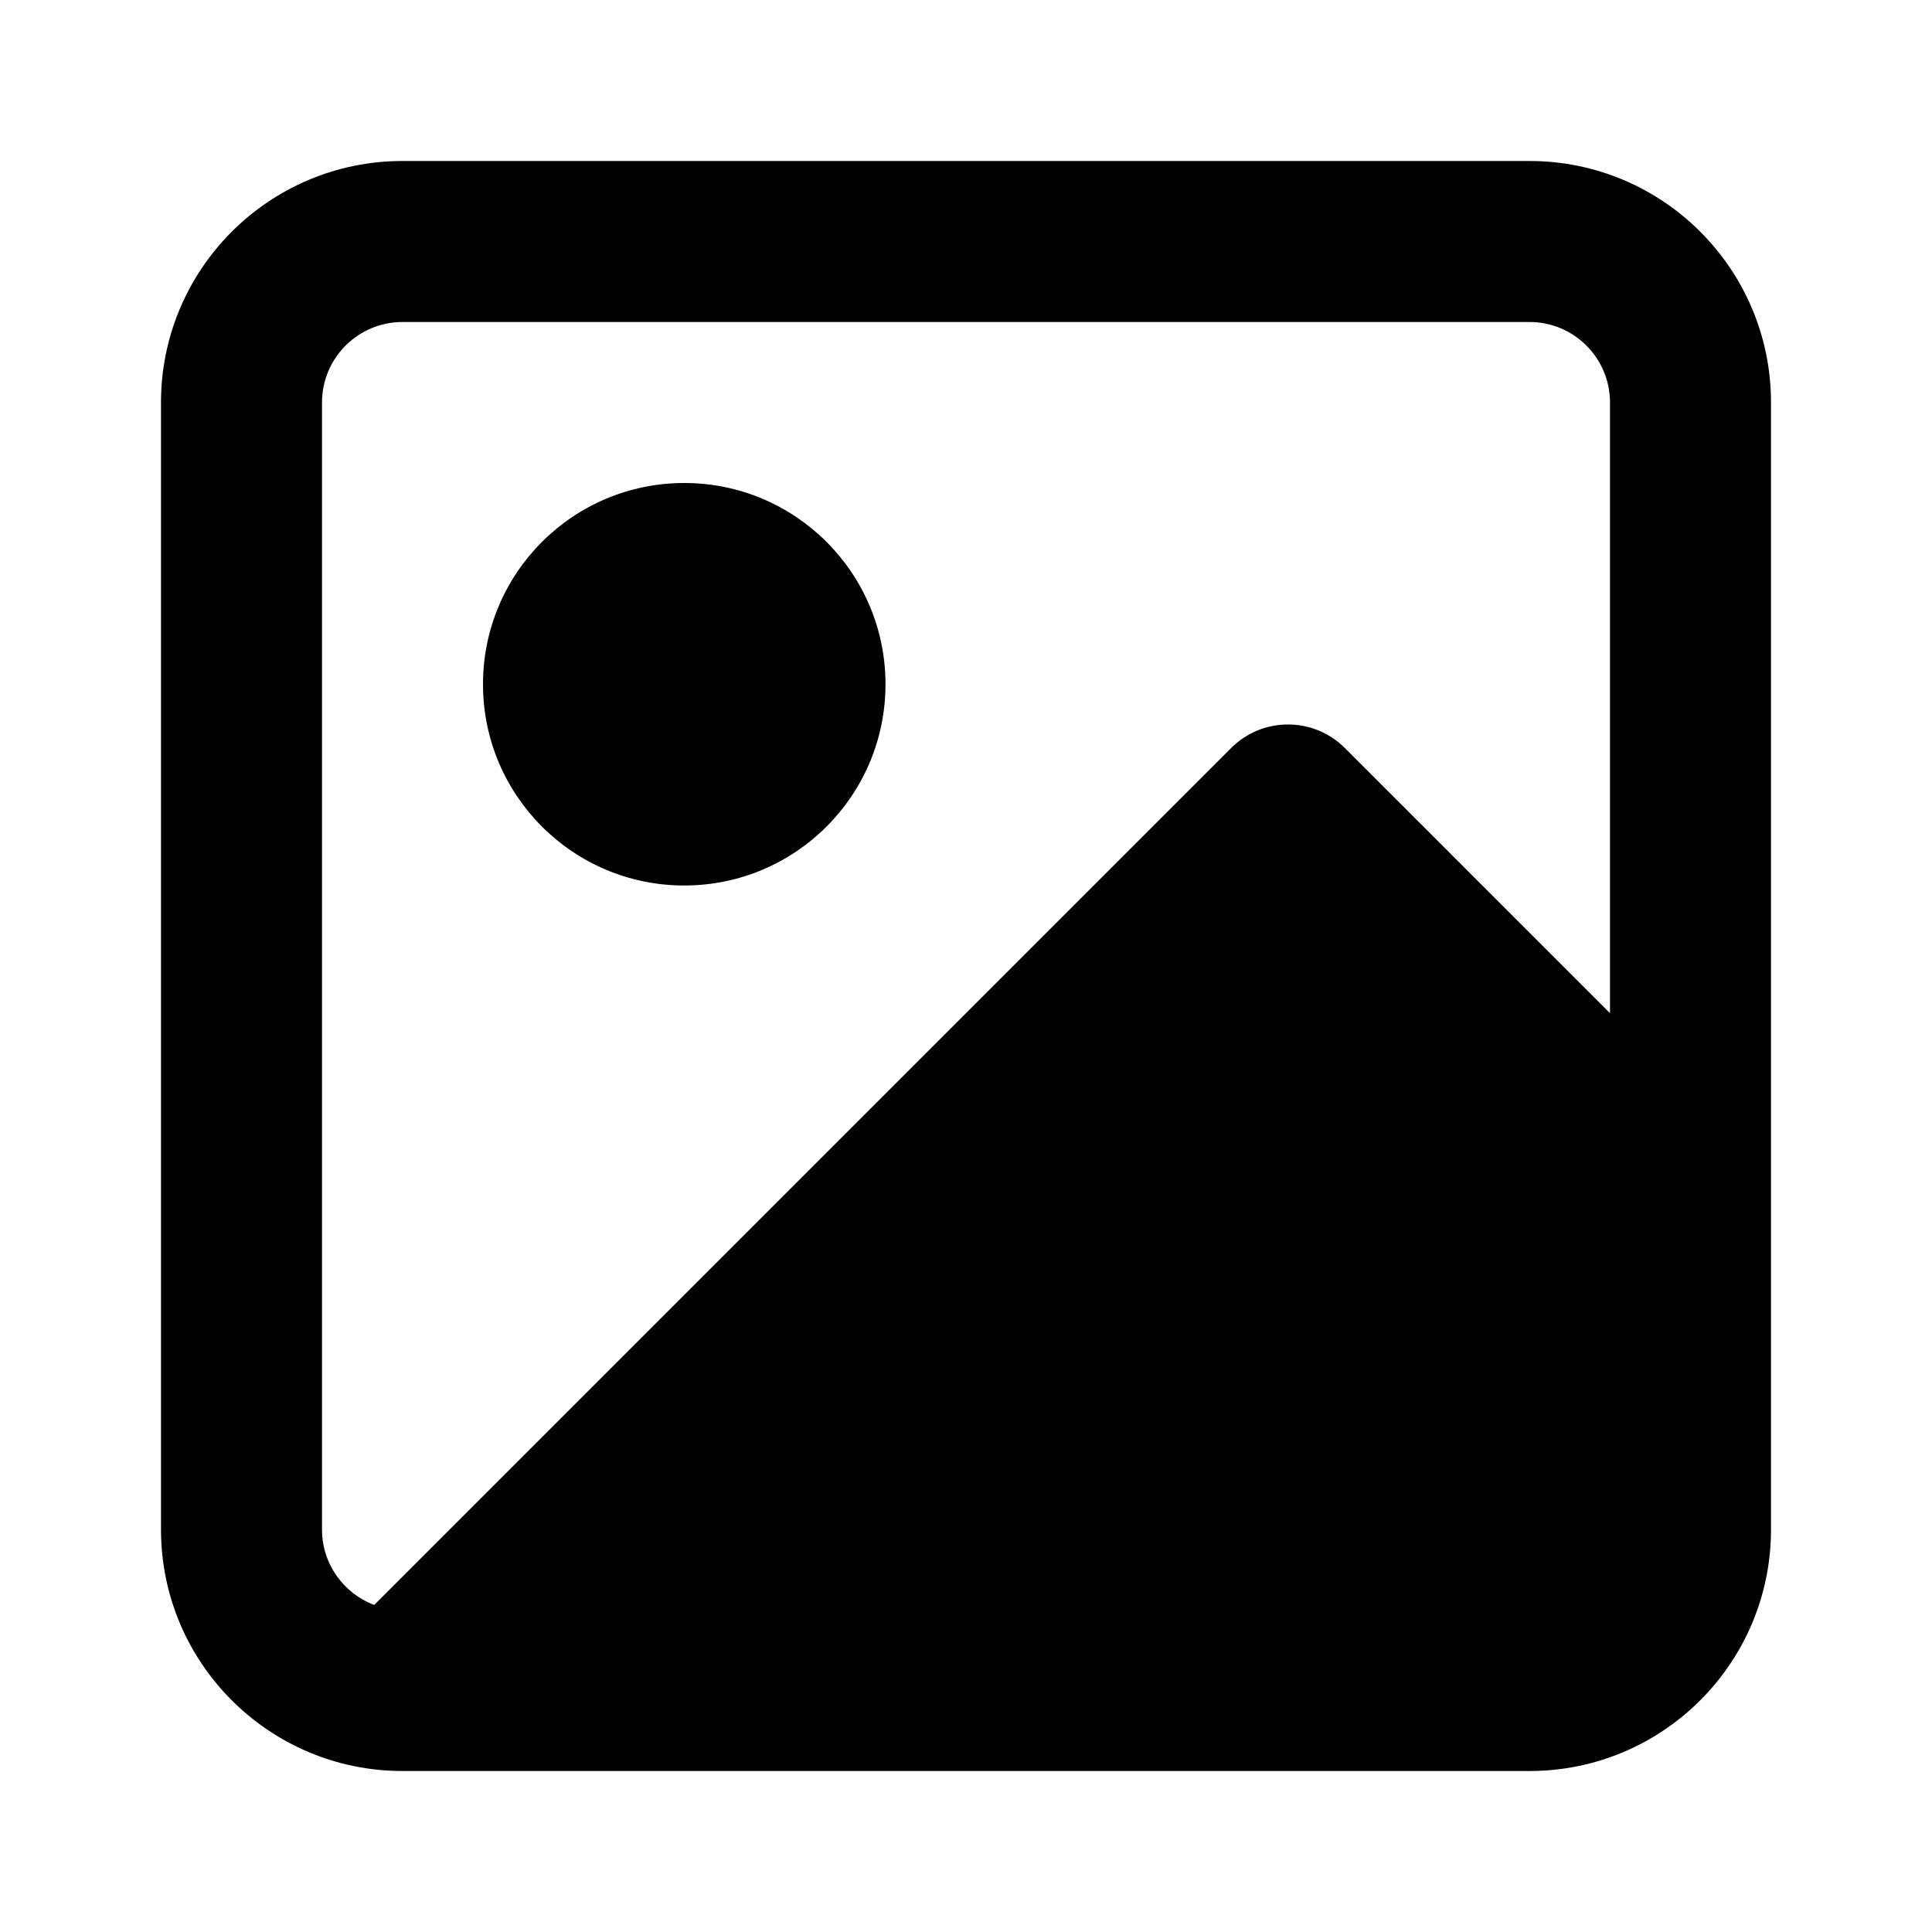
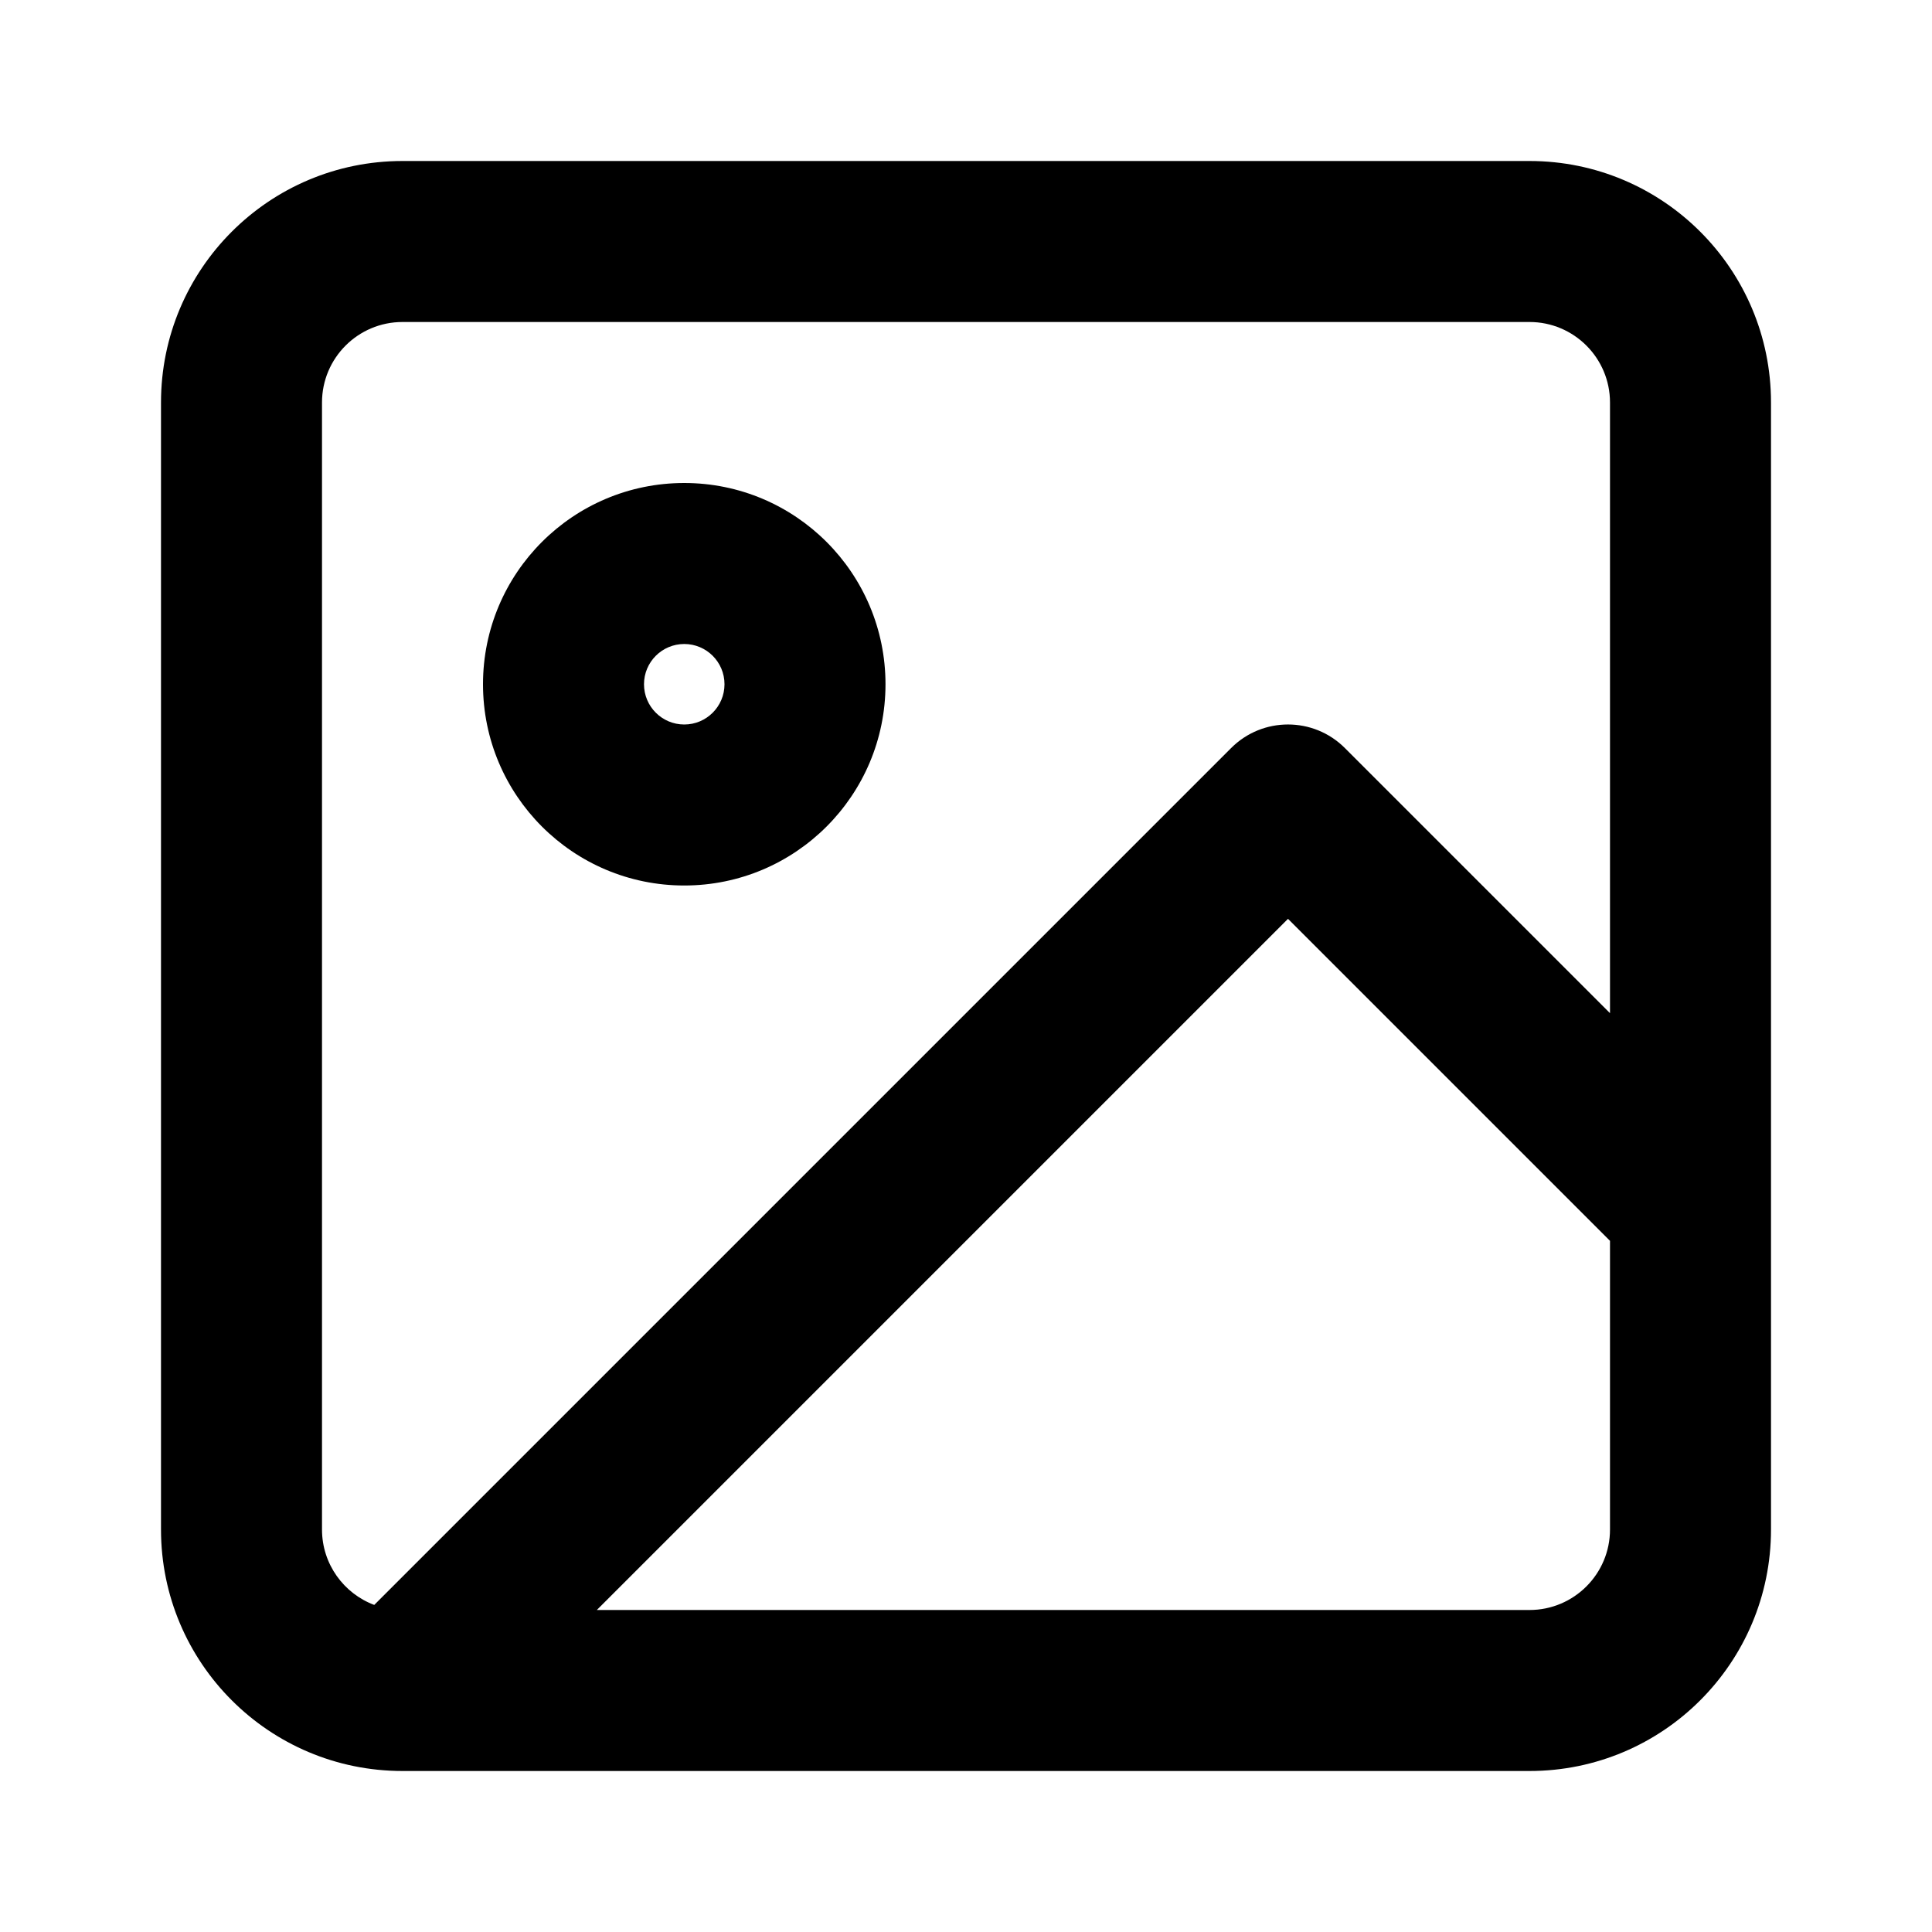
<svg xmlns="http://www.w3.org/2000/svg" width="24" height="24" viewBox="0 0 24 24" fill="none">
-   <path d="M5 2H19C20.657 2 22 3.343 22 5V14.997C22 14.999 22 15.001 22 15.003V19C22 20.657 20.657 22 19 22H5C3.343 22 2 20.657 2 19V5C2 3.343 3.343 2 5 2ZM20 12.586V5C20 4.448 19.552 4 19 4H5C4.448 4 4 4.448 4 5V19C4 19.429 4.27 19.795 4.649 19.937L15.293 9.293C15.683 8.902 16.317 8.902 16.707 9.293L20 12.586ZM7.414 20L16 11.414L20 15.414V19C20 19.552 19.552 20 19 20H7.414ZM6 8.5C6 9.881 7.119 11 8.5 11C9.881 11 11 9.881 11 8.5C11 7.119 9.881 6 8.5 6C7.119 6 6 7.119 6 8.5ZM8.5 9C8.776 9 9 8.776 9 8.5C9 8.224 8.776 8 8.5 8C8.224 8 8 8.224 8 8.5C8 8.776 8.224 9 8.5 9Z" fill="currentColor" />
+   <path fill-rule="evenodd" clip-rule="evenodd" d="M5 2H19C20.657 2 22 3.343 22 5V14.997C22 14.999 22 15.001 22 15.003V19C22 20.657 20.657 22 19 22H5C3.343 22 2 20.657 2 19V5C2 3.343 3.343 2 5 2ZM20 12.586V5C20 4.448 19.552 4 19 4H5C4.448 4 4 4.448 4 5V19C4 19.429 4.27 19.795 4.649 19.937L15.293 9.293C15.683 8.902 16.317 8.902 16.707 9.293L20 12.586ZM7.414 20L16 11.414L20 15.414V19C20 19.552 19.552 20 19 20H7.414ZM6 8.5C6 9.881 7.119 11 8.5 11C9.881 11 11 9.881 11 8.5C11 7.119 9.881 6 8.5 6C7.119 6 6 7.119 6 8.5ZM8.5 9C8.776 9 9 8.776 9 8.5C9 8.224 8.776 8 8.5 8C8.224 8 8 8.224 8 8.5C8 8.776 8.224 9 8.5 9Z" fill="currentColor" />
</svg>
